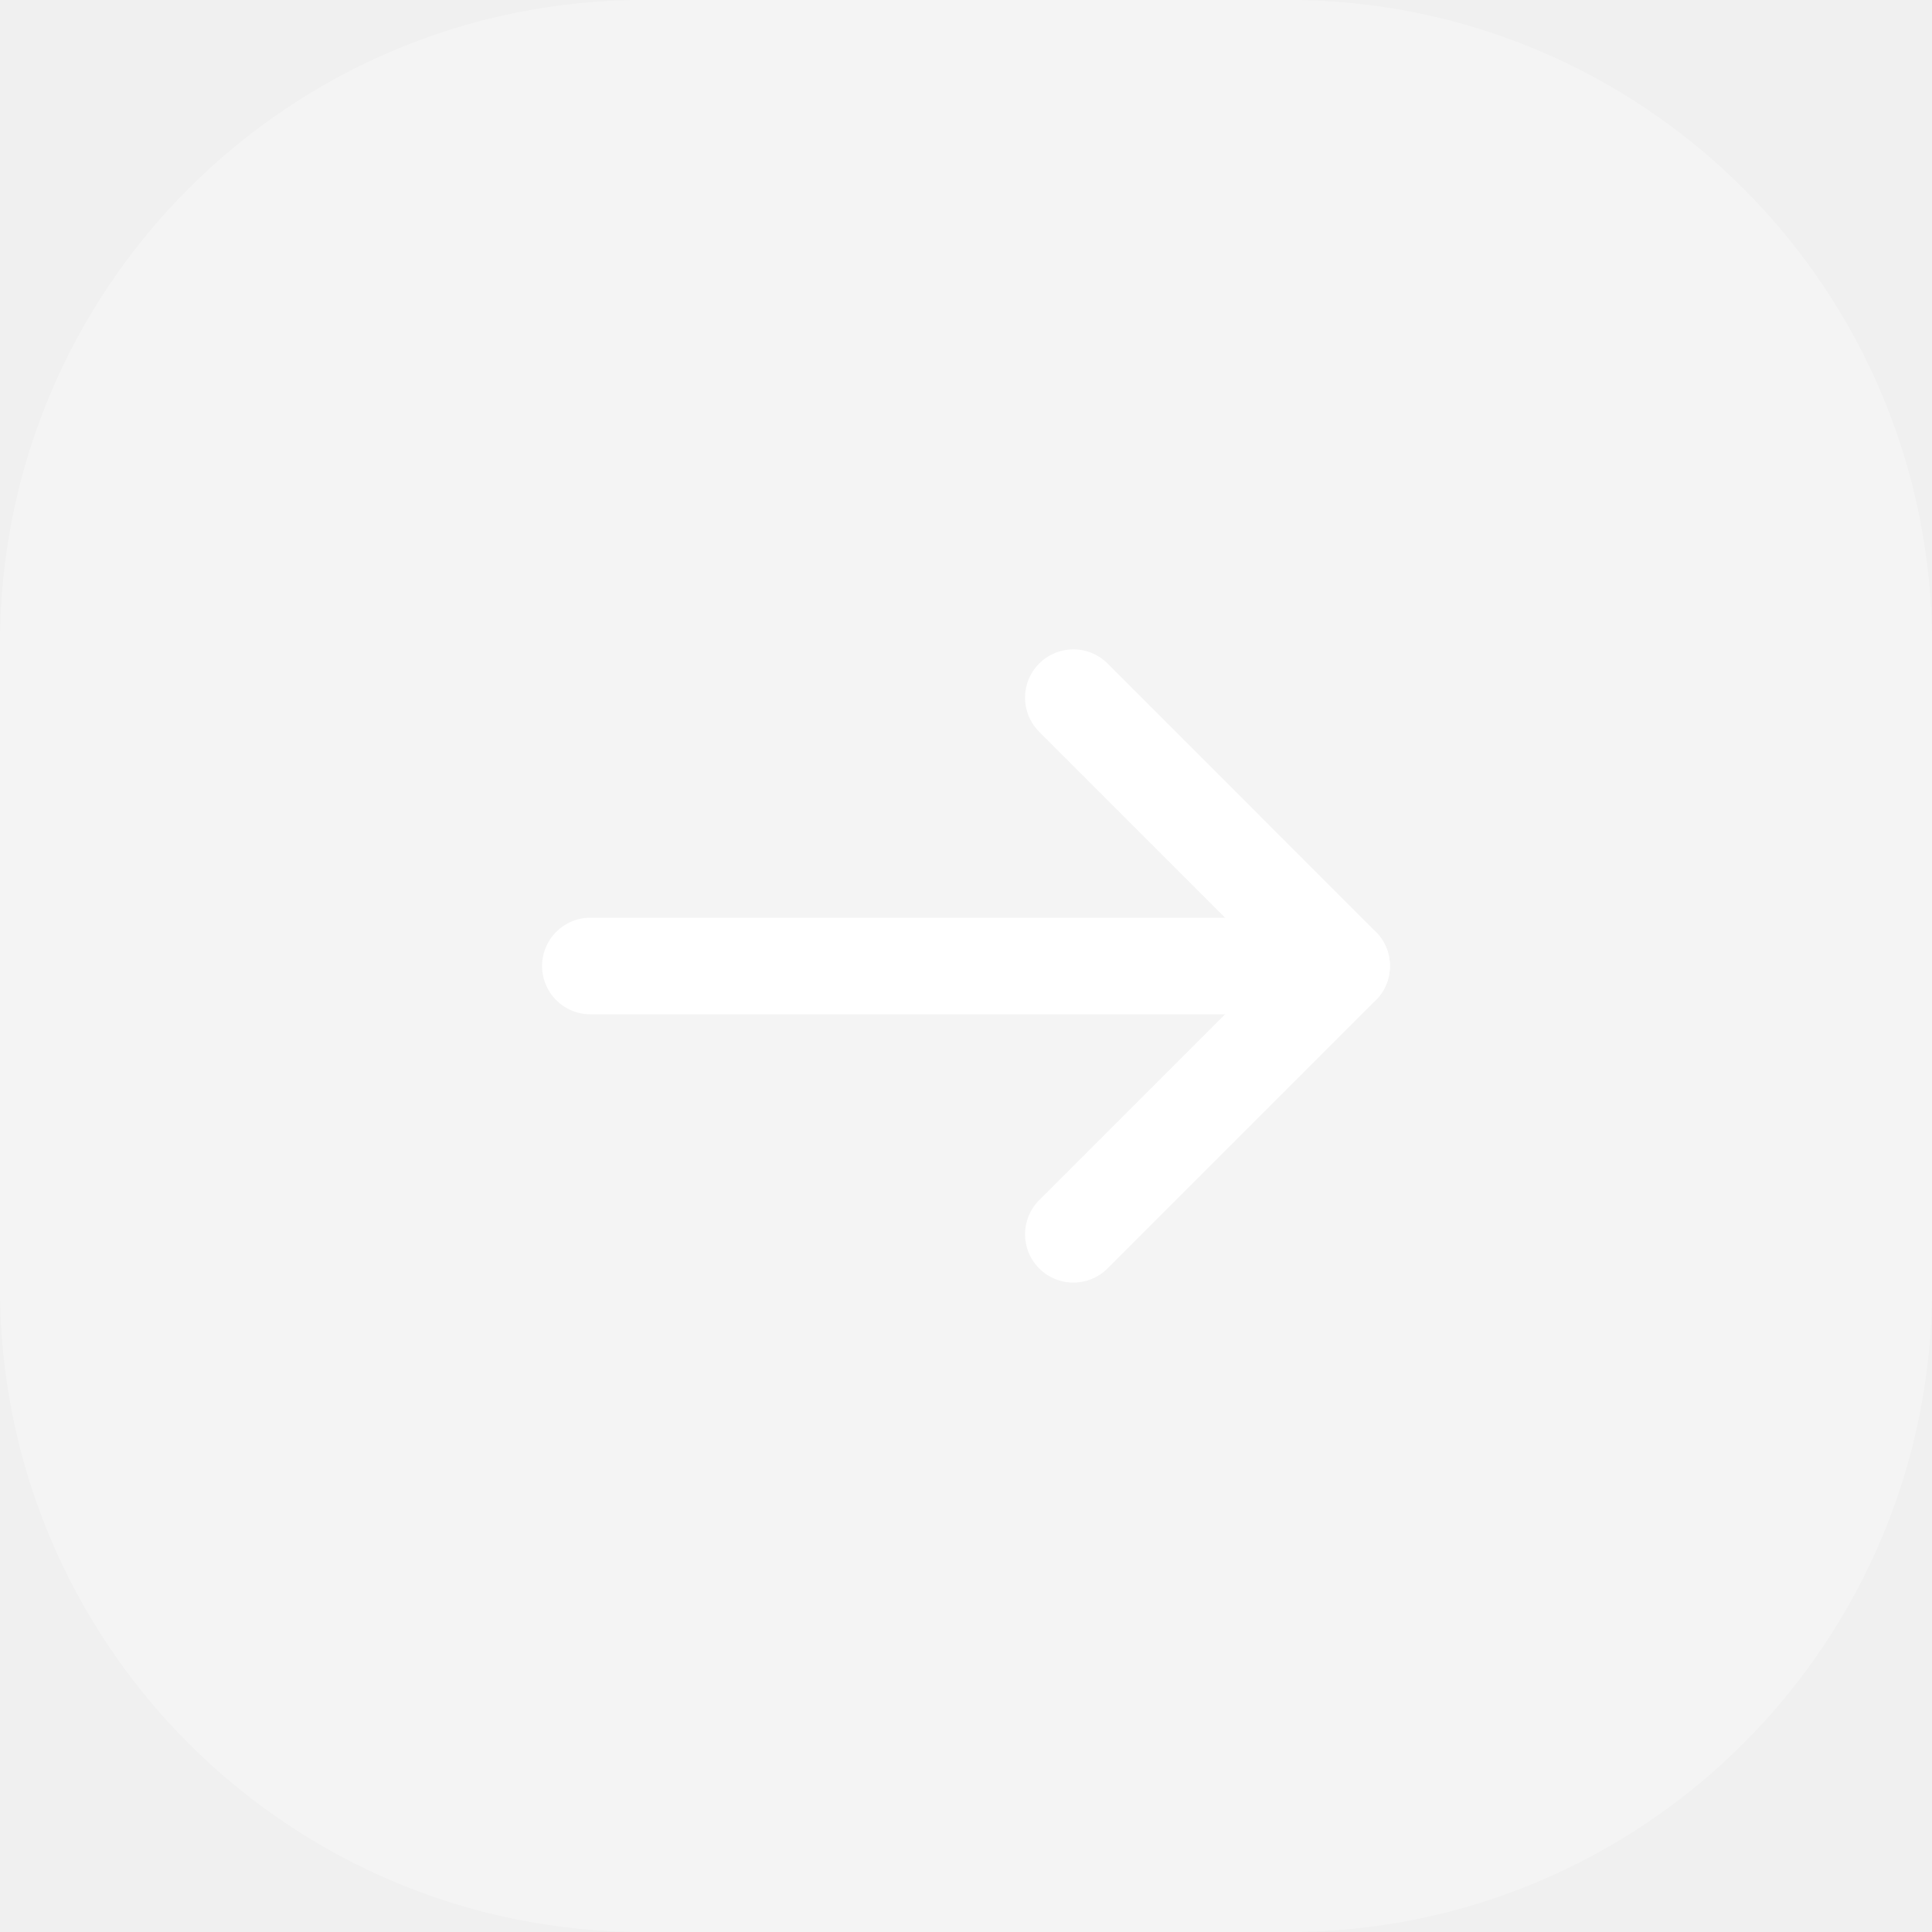
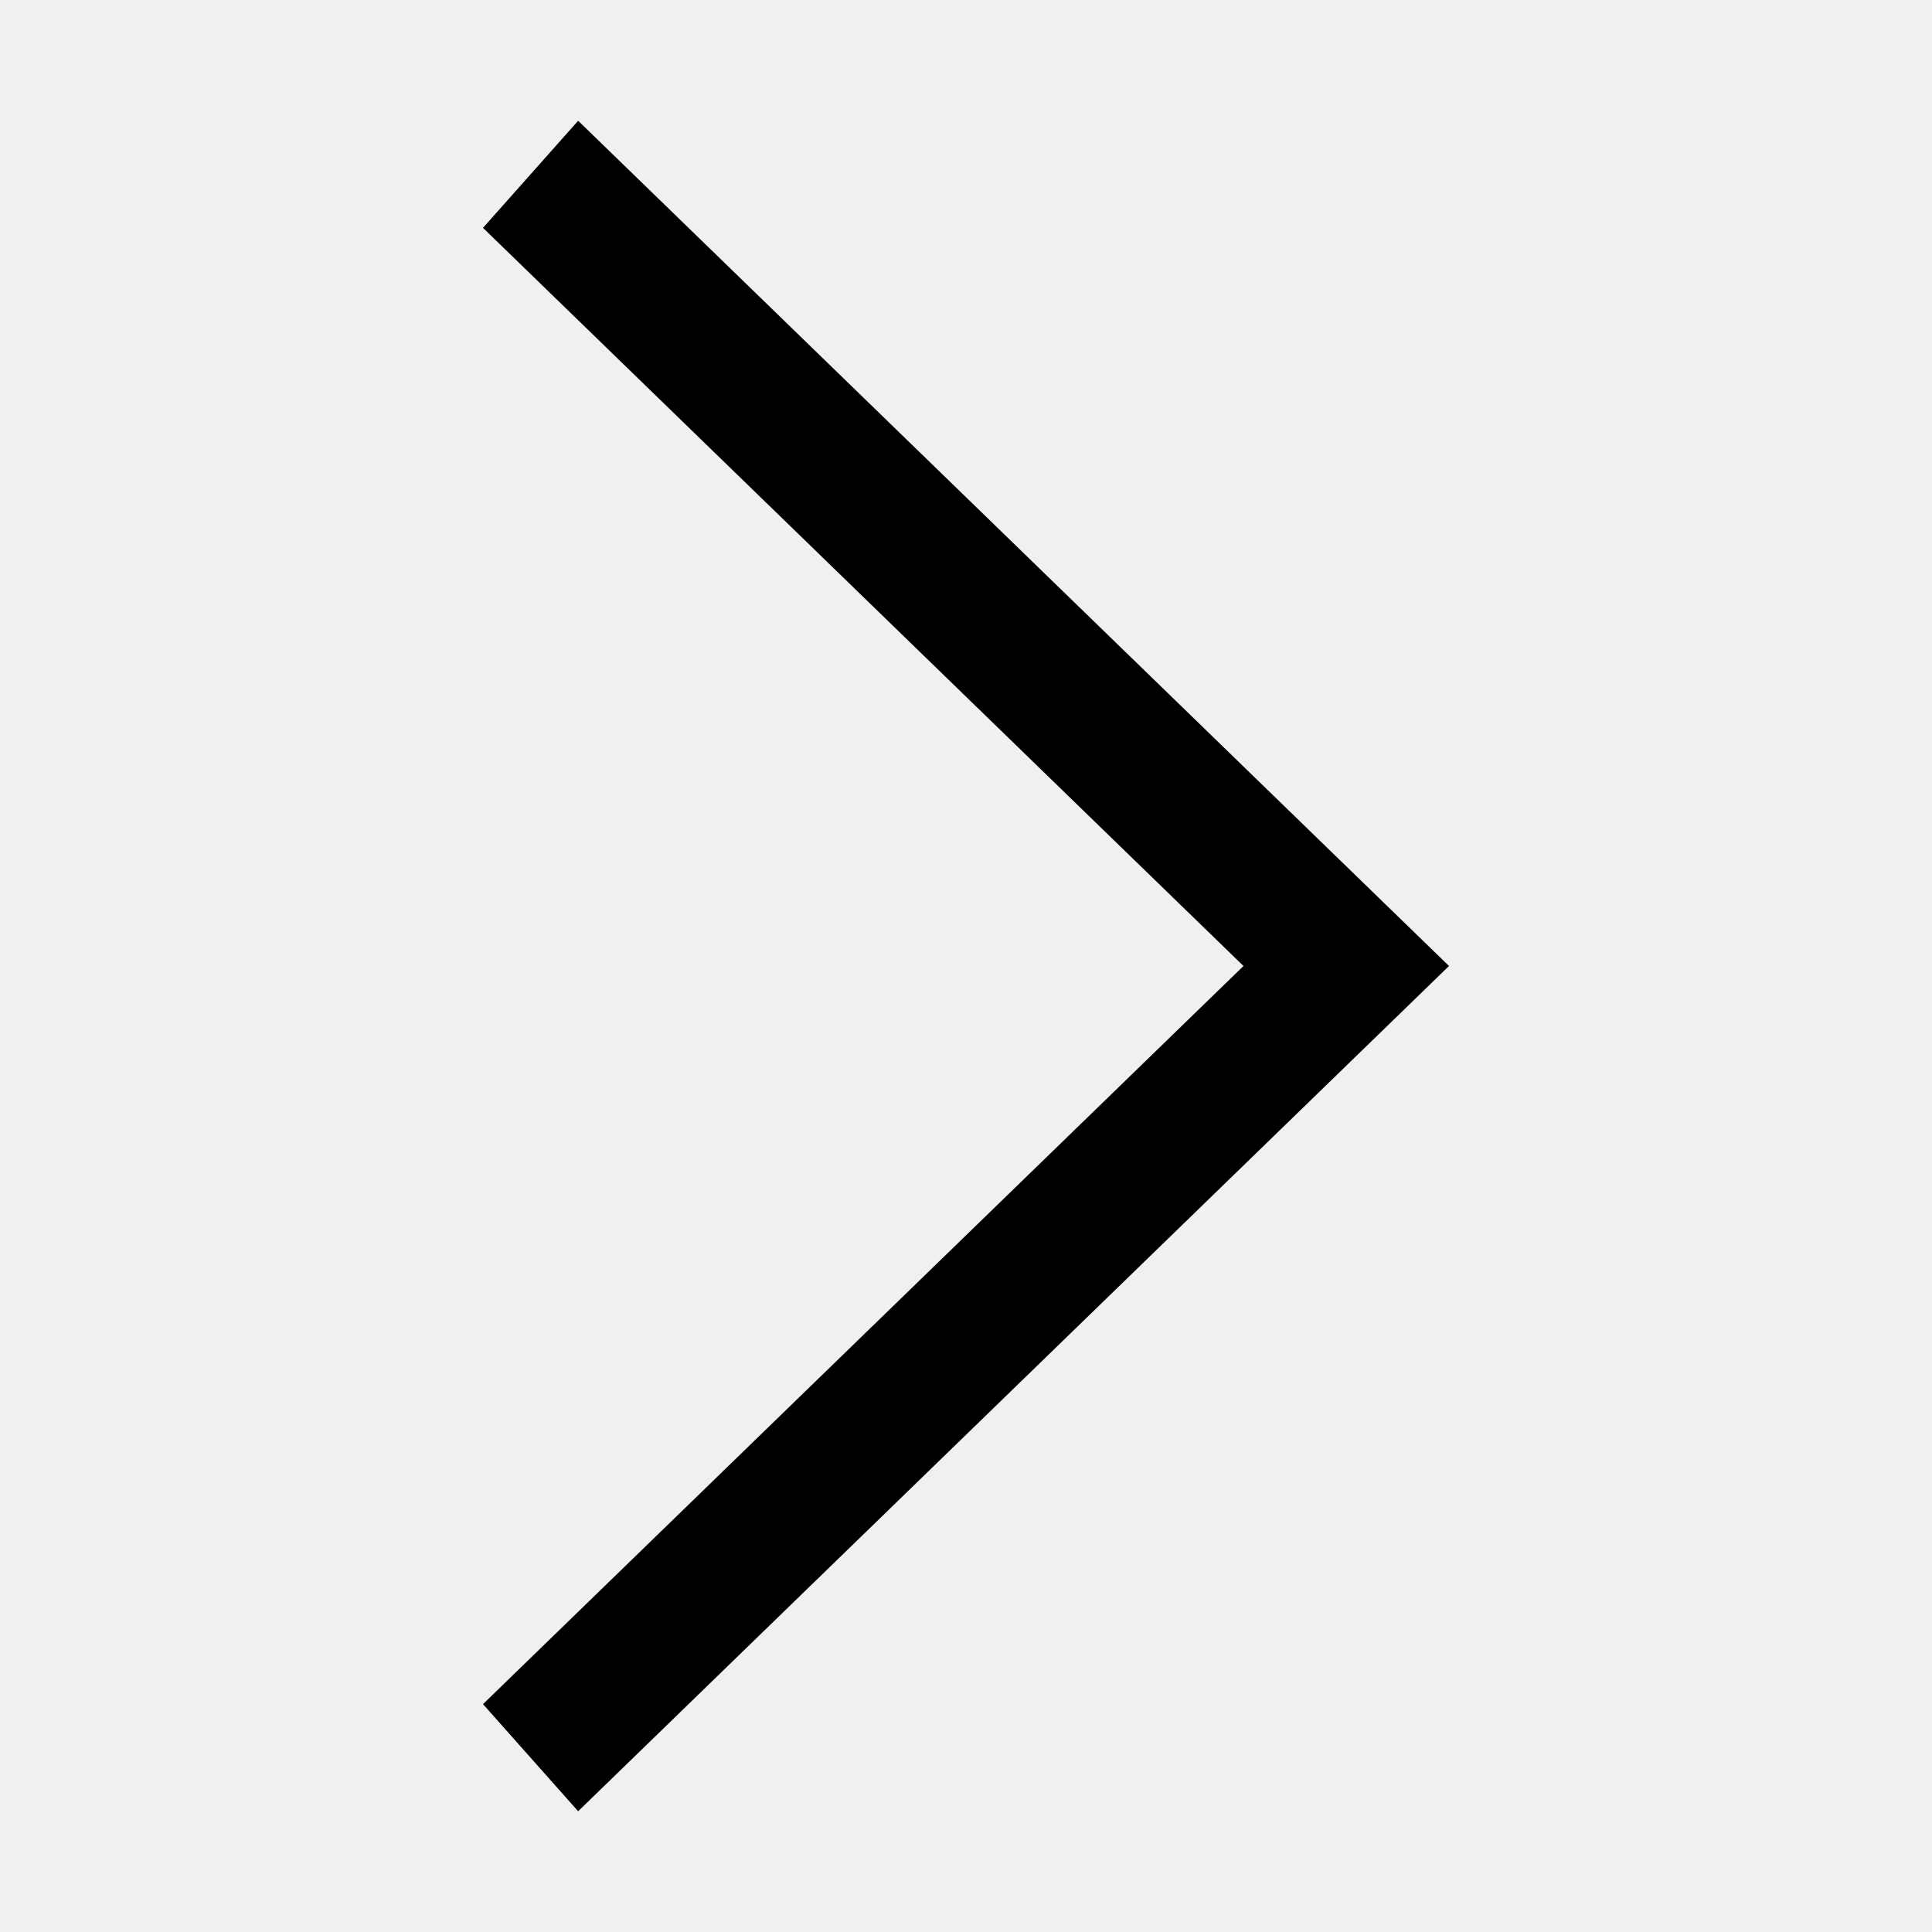
- <svg xmlns="http://www.w3.org/2000/svg" width="30" height="30" viewBox="0 0 30 30" fill="none">
-   <g opacity="0.3">
-     <path d="M20 0H10C4.477 0 0 4.477 0 10V20C0 25.523 4.477 30 10 30H20C25.523 30 30 25.523 30 20V10C30 4.477 25.523 0 20 0Z" fill="white" />
-   </g>
-   <path d="M9.167 15H20.833" stroke="white" stroke-width="1.5" stroke-linecap="round" stroke-linejoin="round" />
-   <path d="M16.667 10.833L20.833 15L16.667 19.166" stroke="white" stroke-width="1.5" stroke-linecap="round" stroke-linejoin="round" />
+ <svg xmlns="http://www.w3.org/2000/svg" width="400px" height="400px" viewBox="0 0 1024 1024" class="icon" version="1.1">
+   <path d="M256 120.768L306.432 64 768 512l-461.568 448L256 903.232 659.072 512z" fill="#000000" />
</svg>
